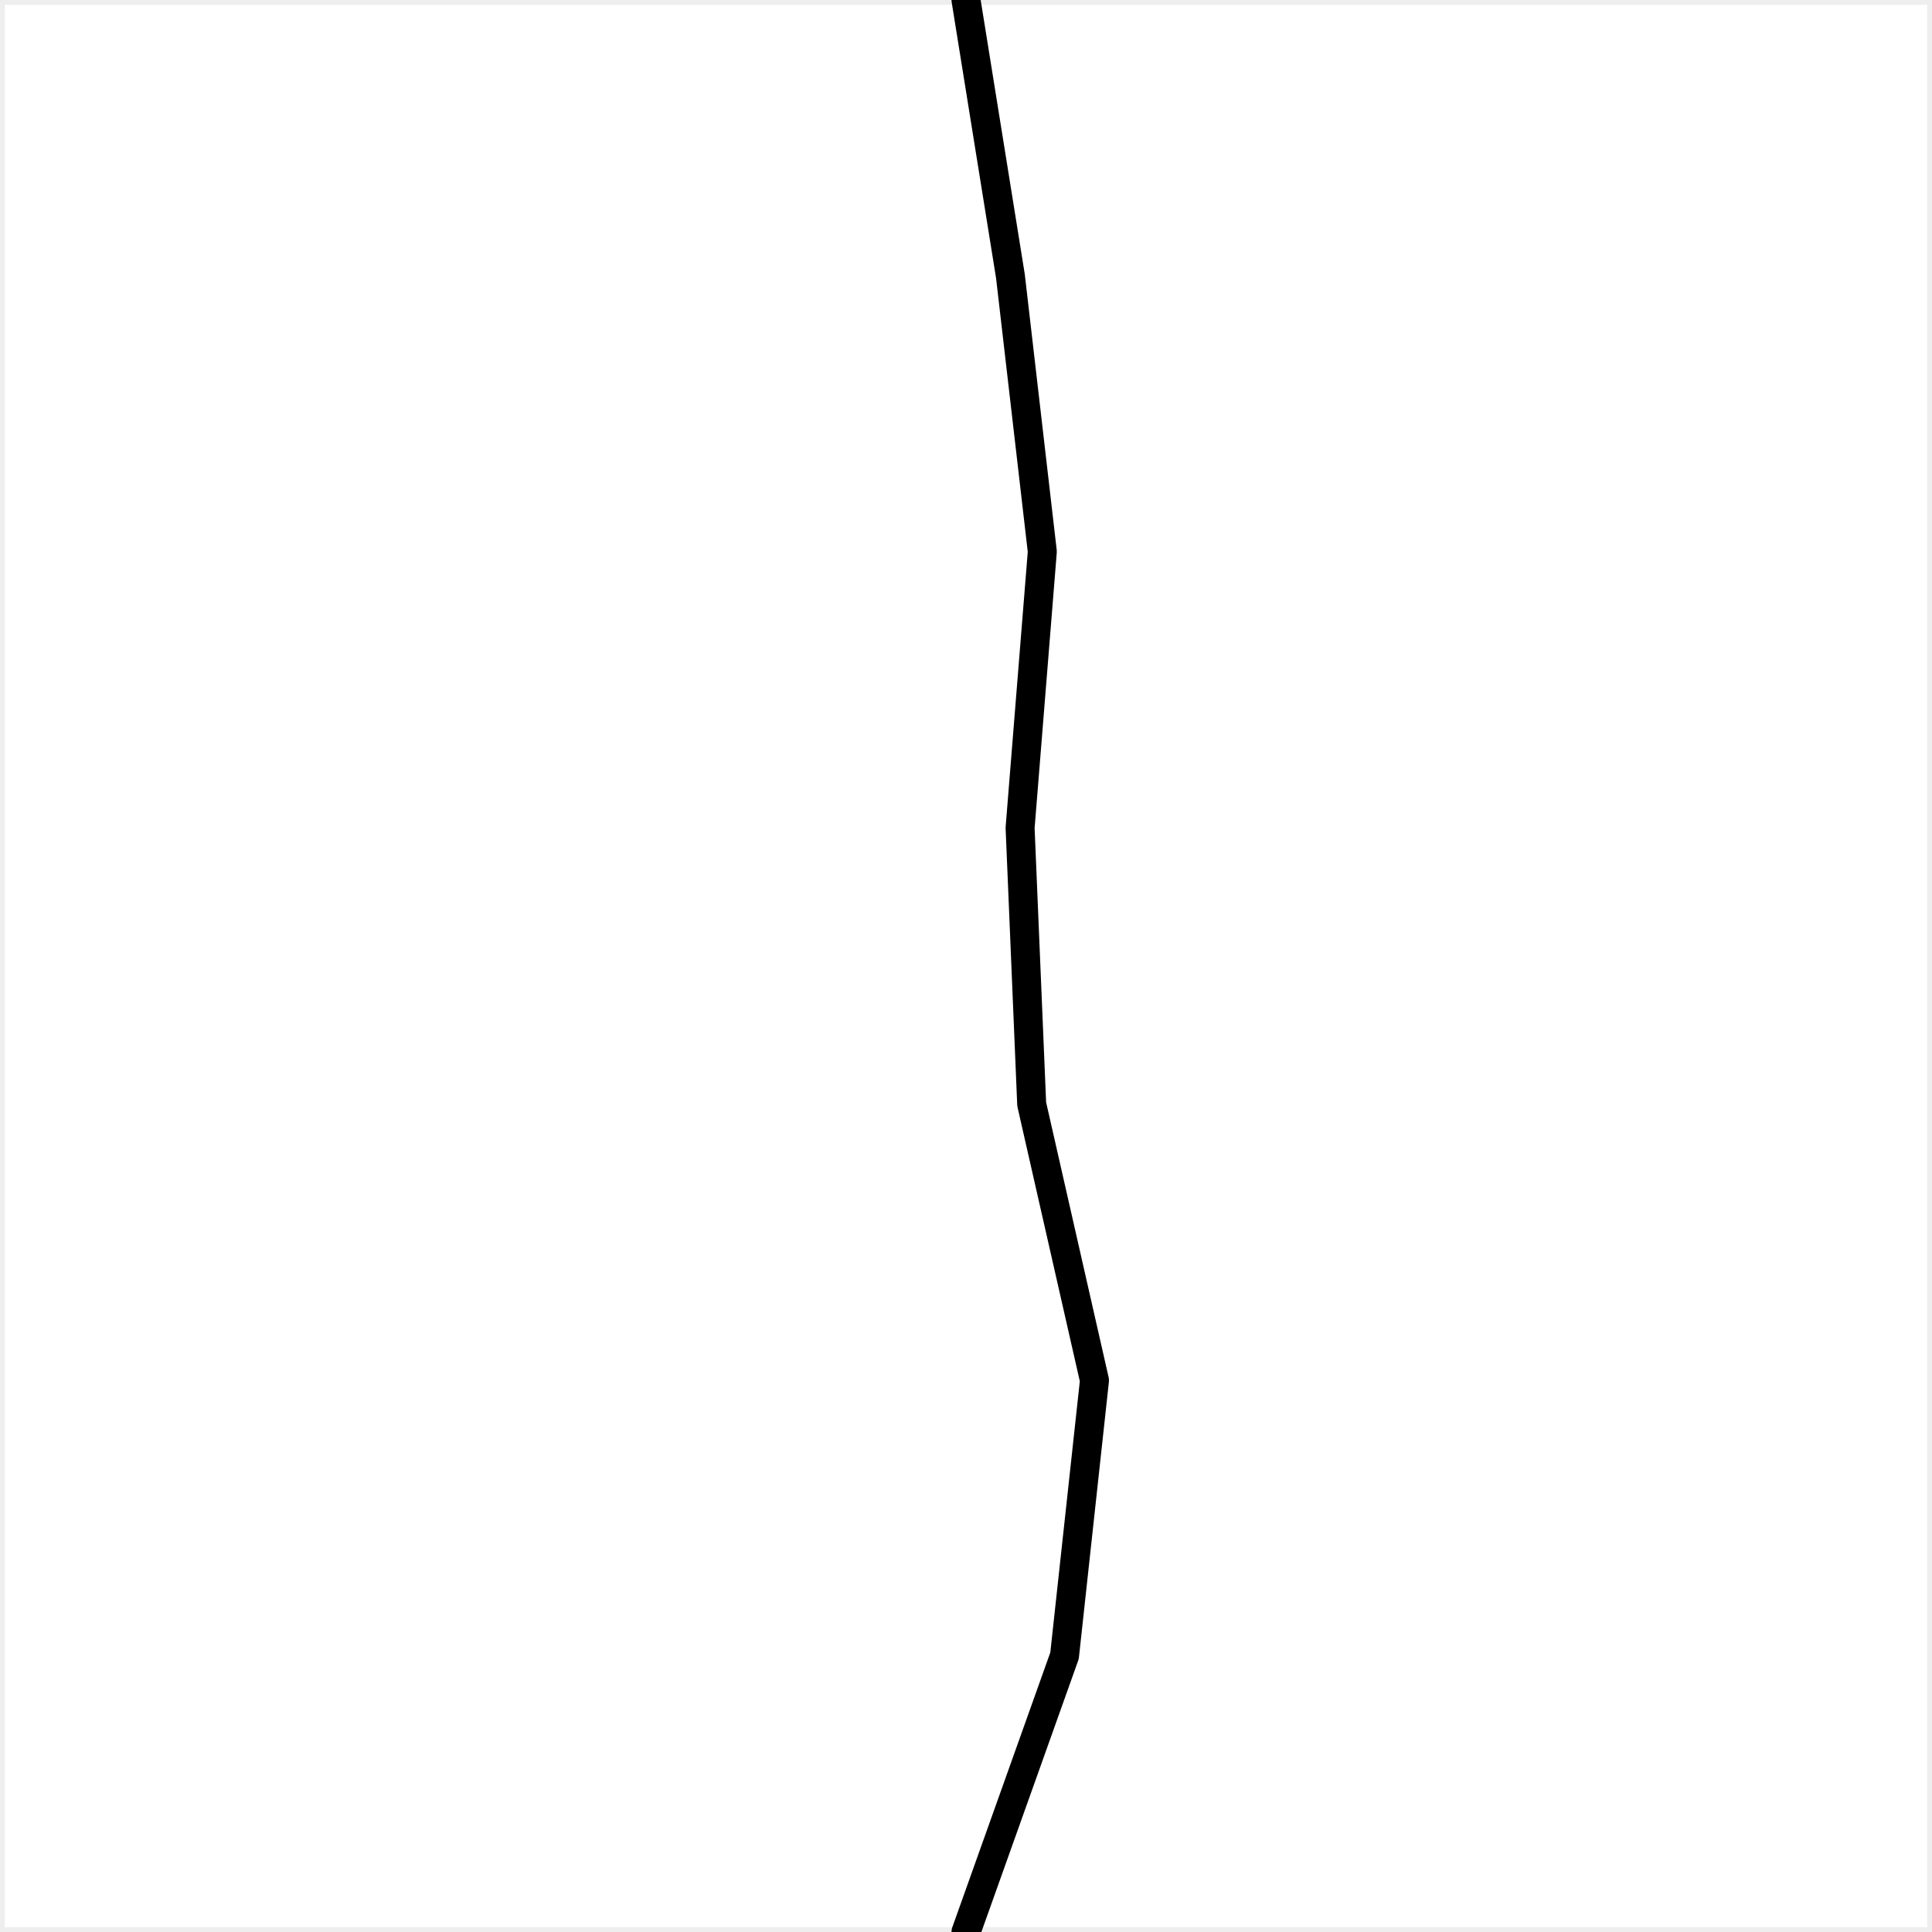
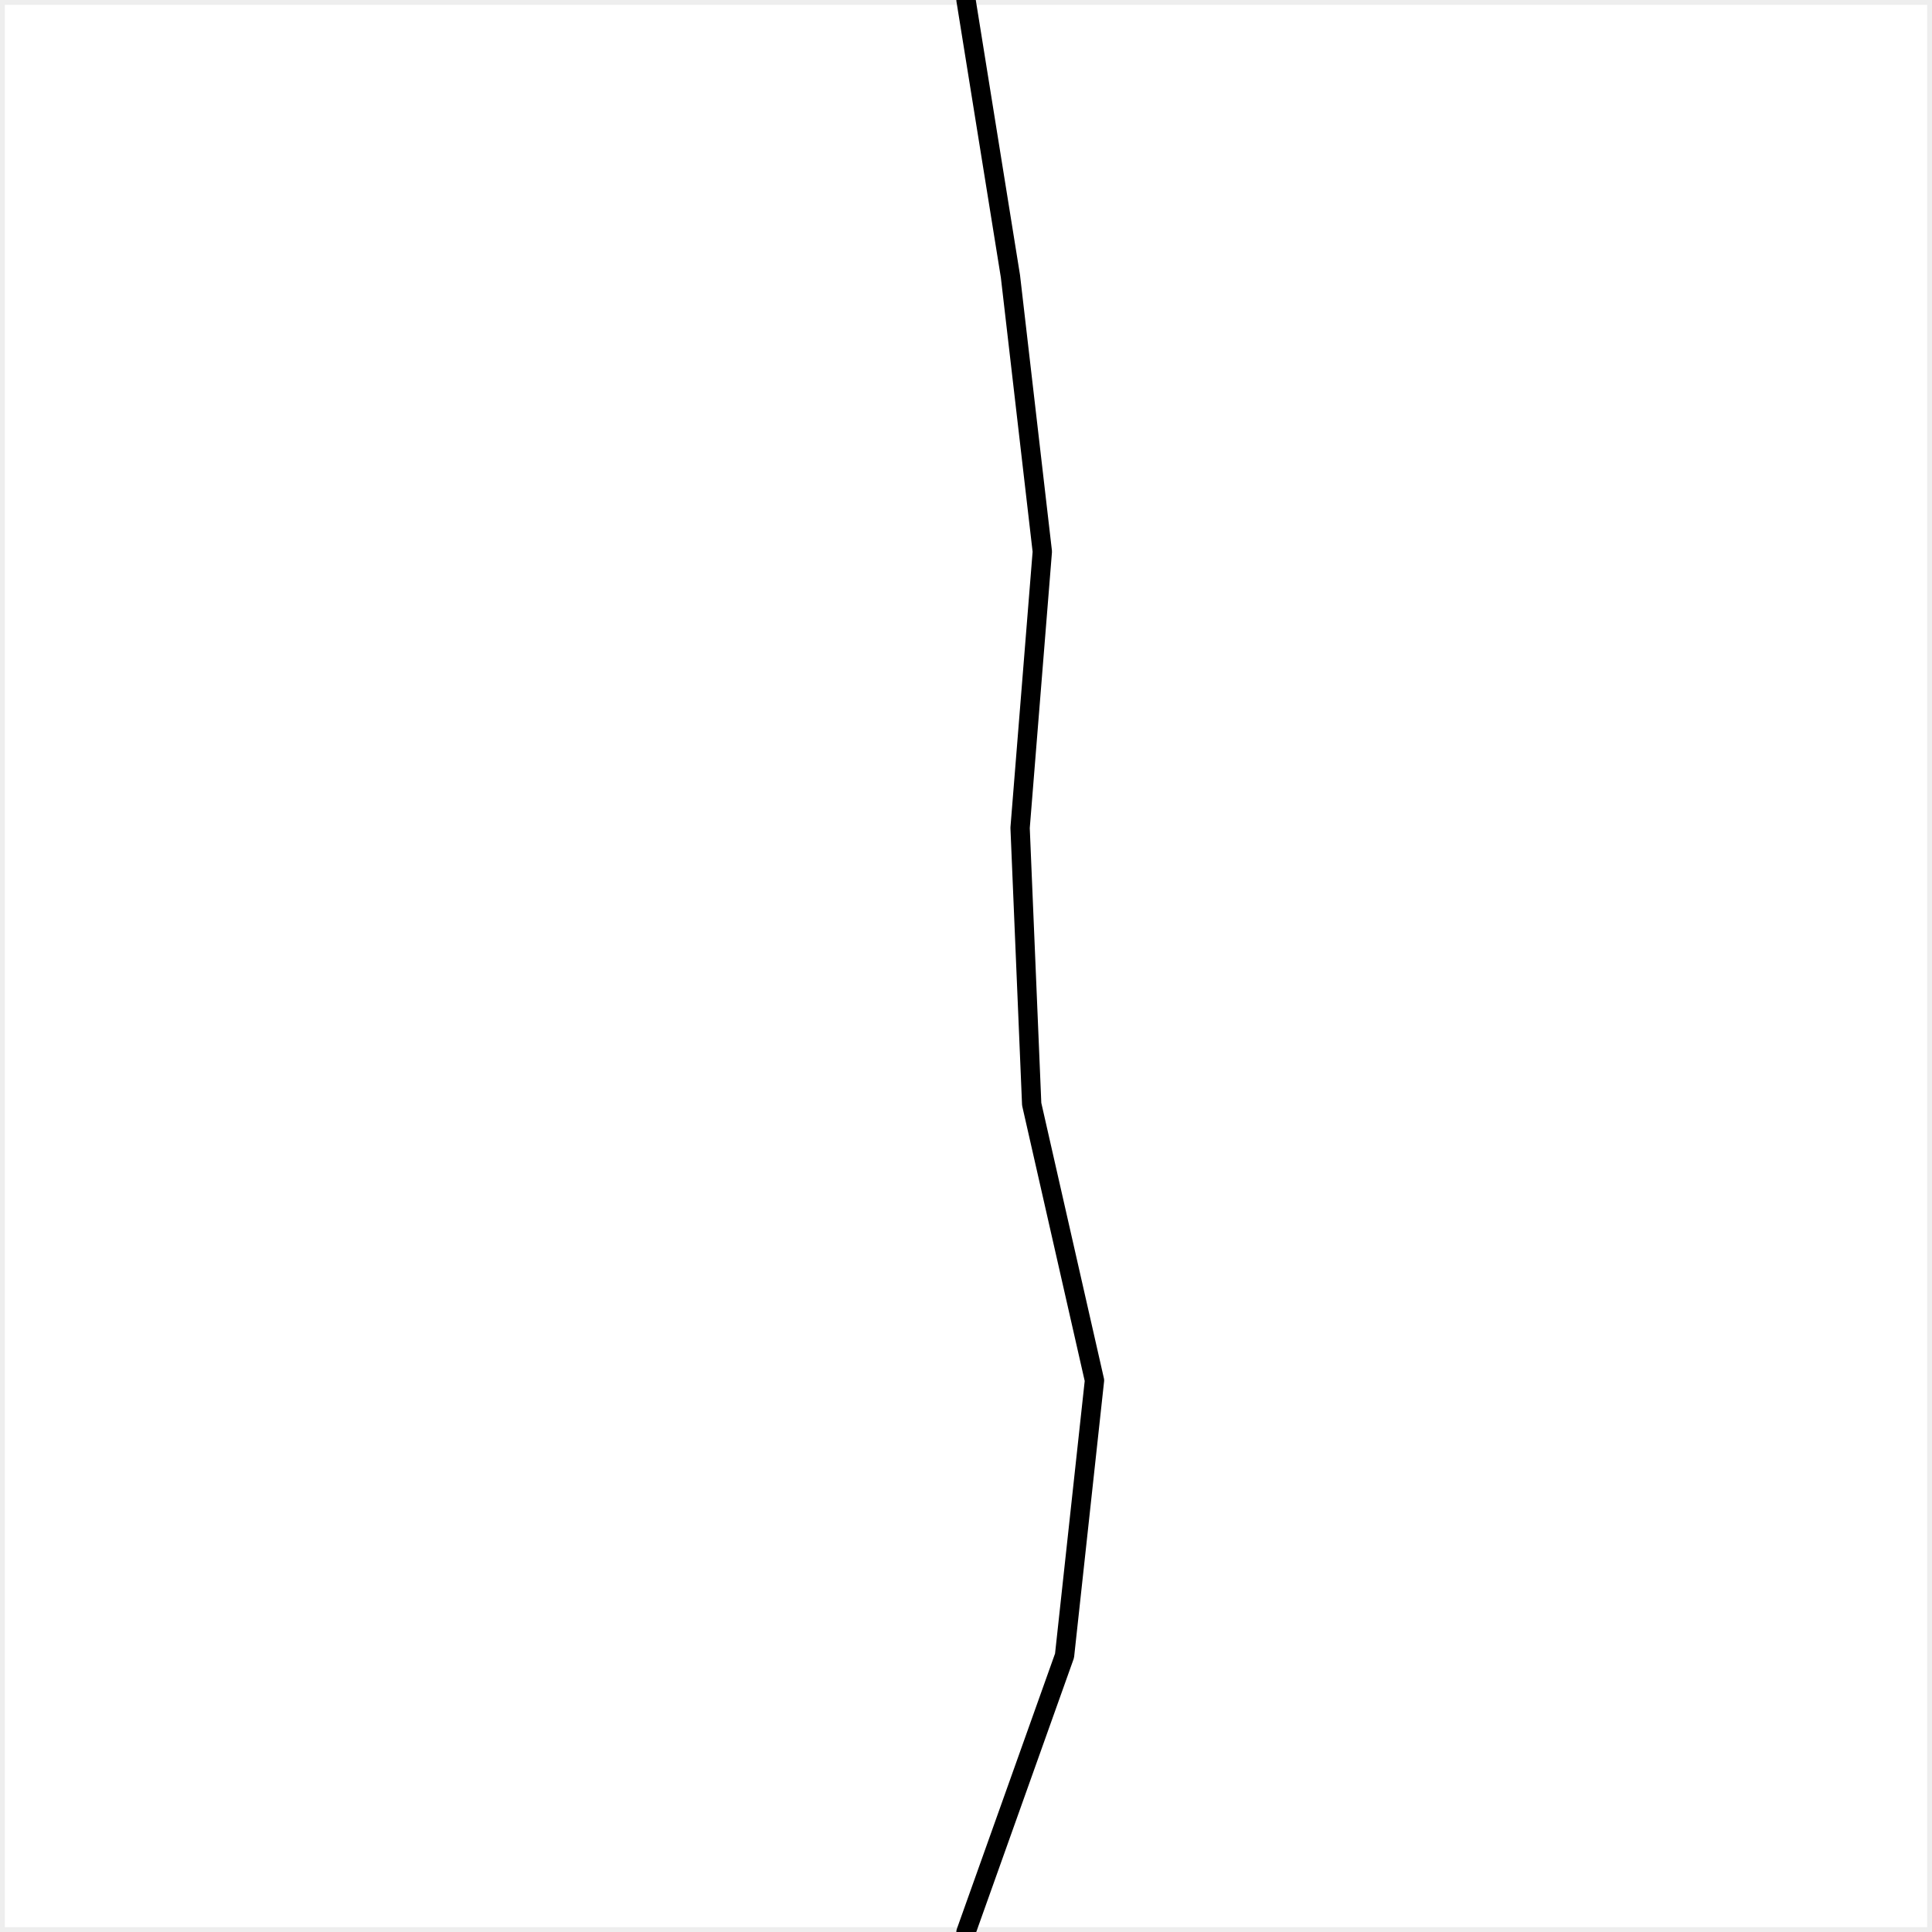
<svg xmlns="http://www.w3.org/2000/svg" width="20mm" height="20mm" viewBox="0 0 20 20">
  <rect x="0" y="0" width="20" height="20" fill="white" stroke="#eee" stroke-width="0.1" />
-   <polyline points="10,0 10.46,2.86 10.79,5.71 10.56,8.57 10.68,11.43 11.33,14.29 11.02,17.14 10,20" fill="none" stroke="black" stroke-width="0.3" stroke-linecap="round" stroke-linejoin="round" />
+   <polyline points="10,0 10.46,2.86 10.79,5.71 10.56,8.57 10.68,11.43 11.33,14.29 11.02,17.14 10,20" fill="none" stroke="black" stroke-width="0.2" stroke-linecap="round" stroke-linejoin="round" />
</svg>
